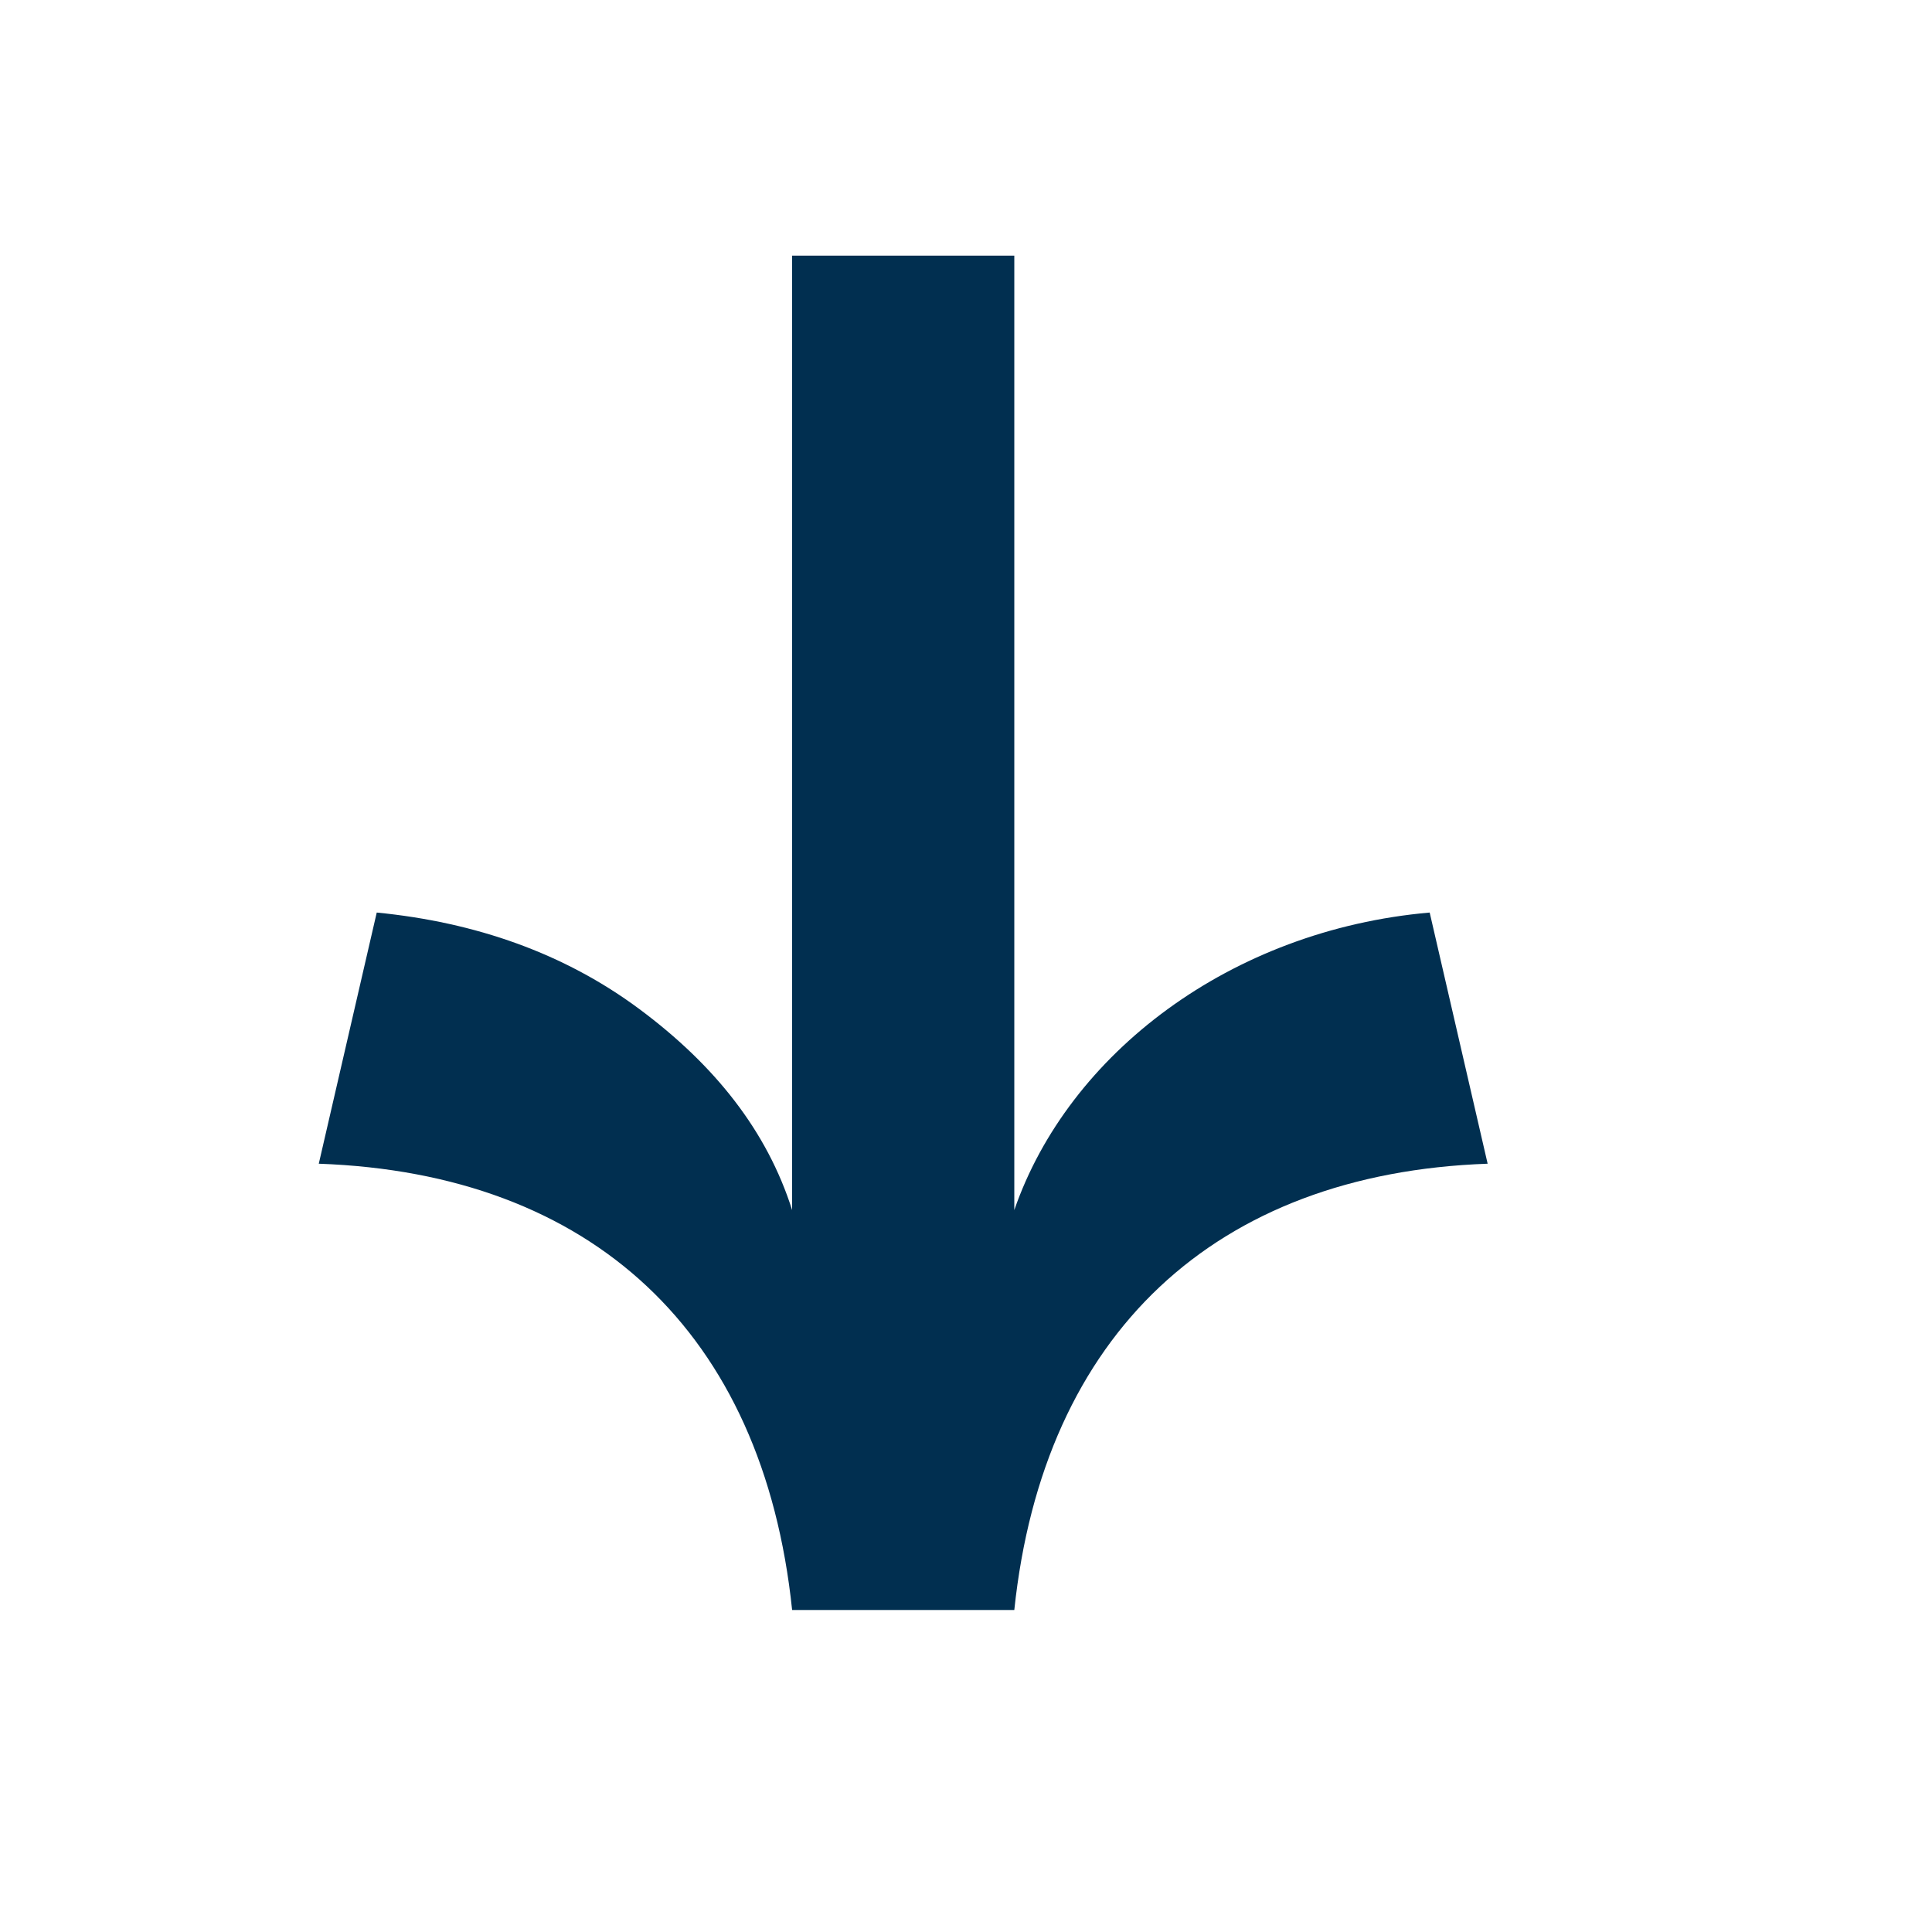
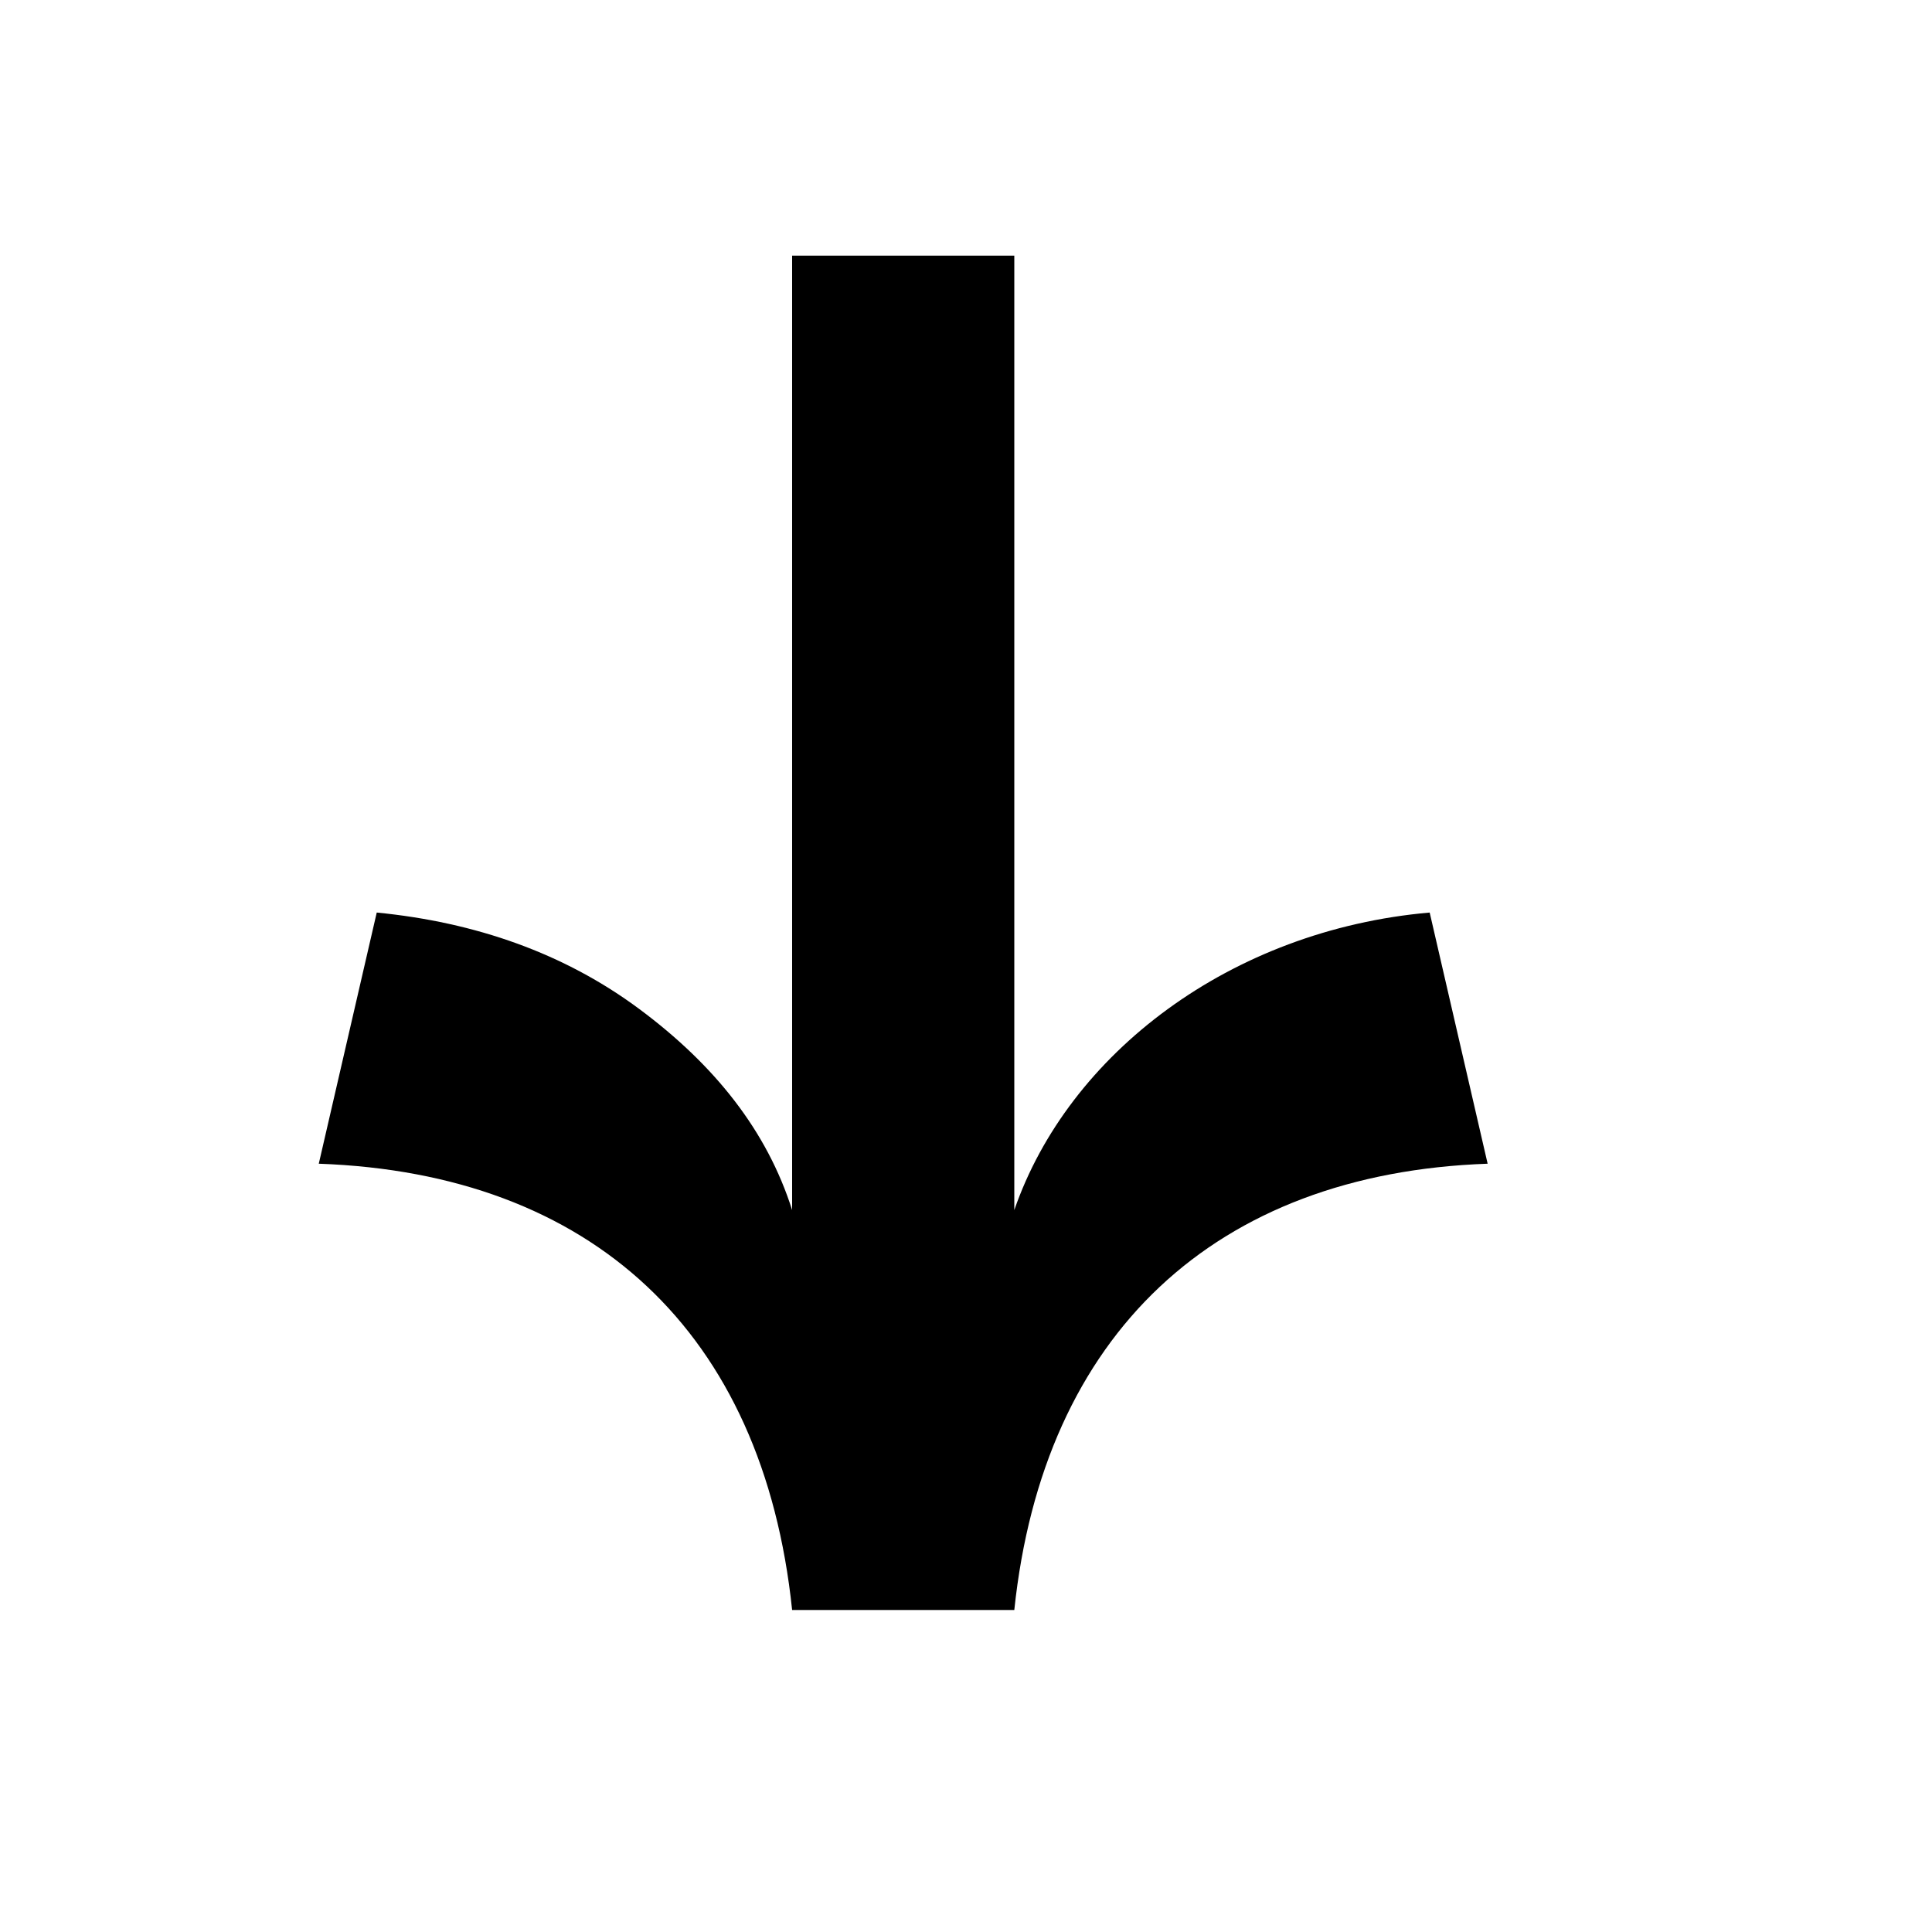
<svg xmlns="http://www.w3.org/2000/svg" width="24" height="24" viewBox="0 0 24 24" fill="none">
-   <path d="M3.96 14.456L4.68 11.336C5.904 11.456 7.008 11.84 7.944 12.536C8.88 13.232 9.528 14.048 9.84 15.032V3.176H12.6V15.032C13.272 13.088 15.288 11.552 17.76 11.336L18.48 14.456C15.096 14.576 12.96 16.568 12.6 20H9.84C9.48 16.544 7.344 14.576 3.96 14.456Z" fill="#012F50" />
+   <path d="M3.96 14.456L4.68 11.336C5.904 11.456 7.008 11.84 7.944 12.536C8.88 13.232 9.528 14.048 9.84 15.032V3.176H12.6V15.032C13.272 13.088 15.288 11.552 17.76 11.336L18.48 14.456C15.096 14.576 12.96 16.568 12.6 20H9.84C9.48 16.544 7.344 14.576 3.96 14.456Z" fill="currentColor" />
</svg>
